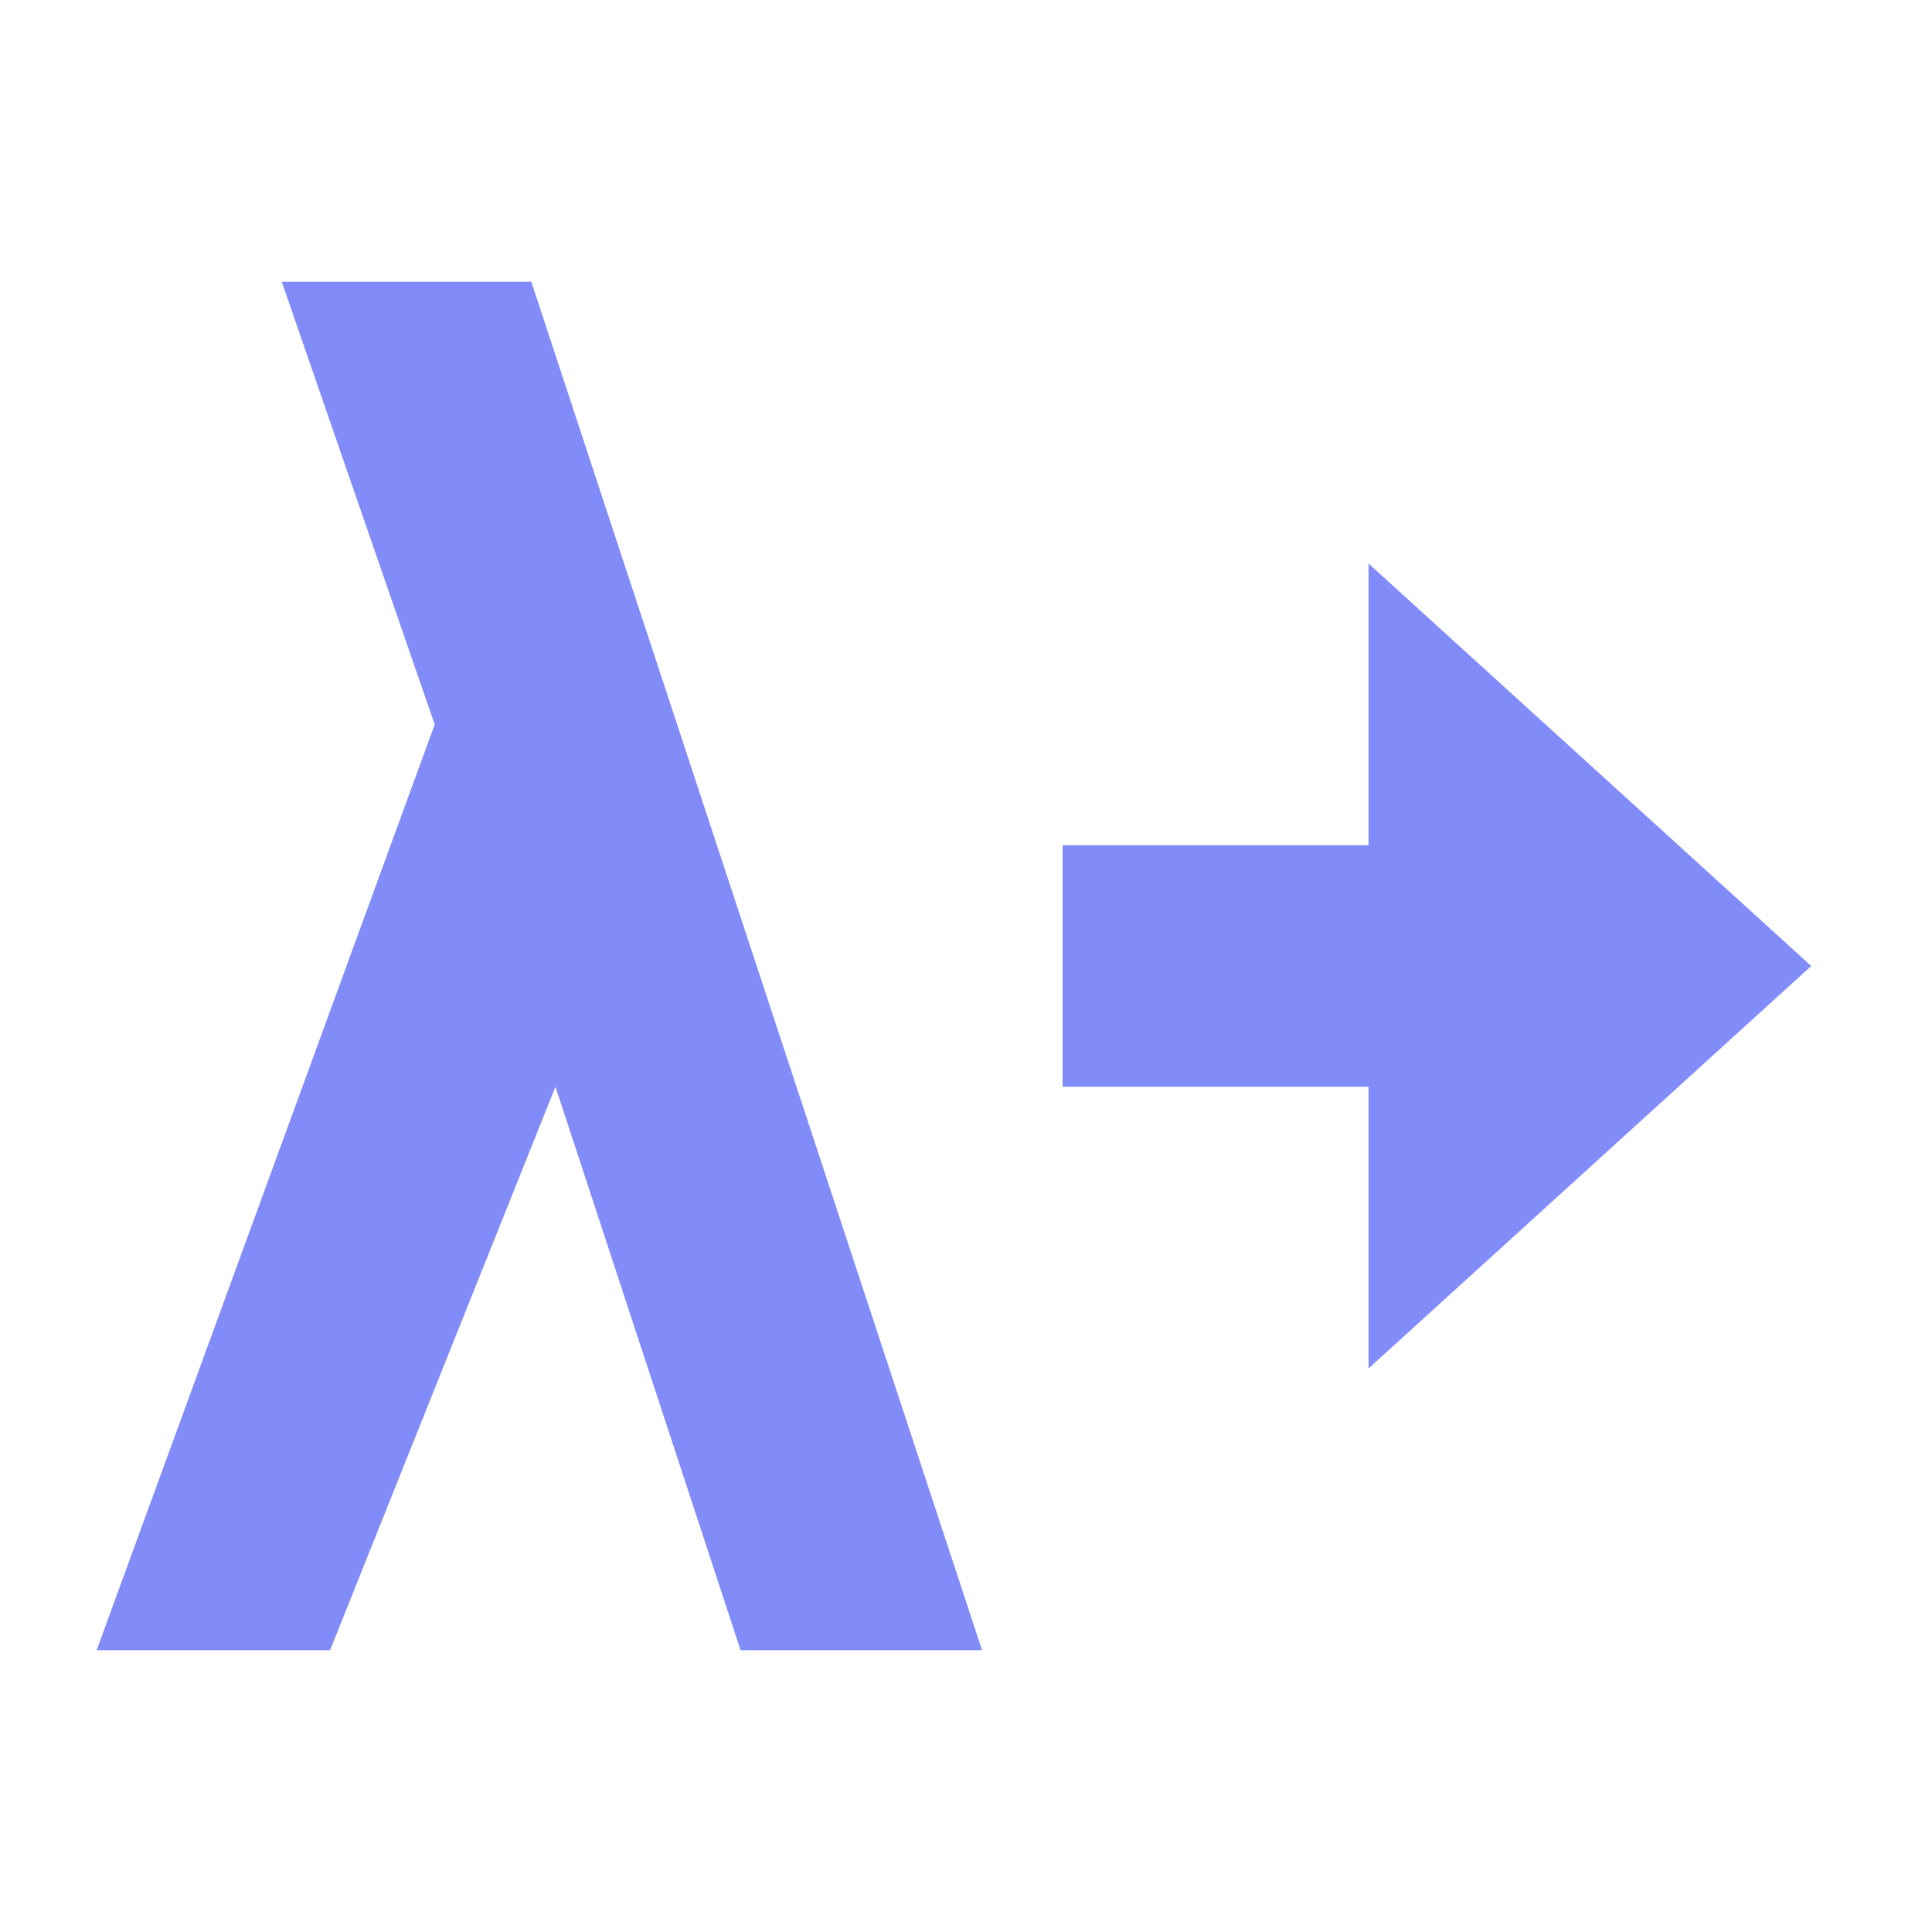
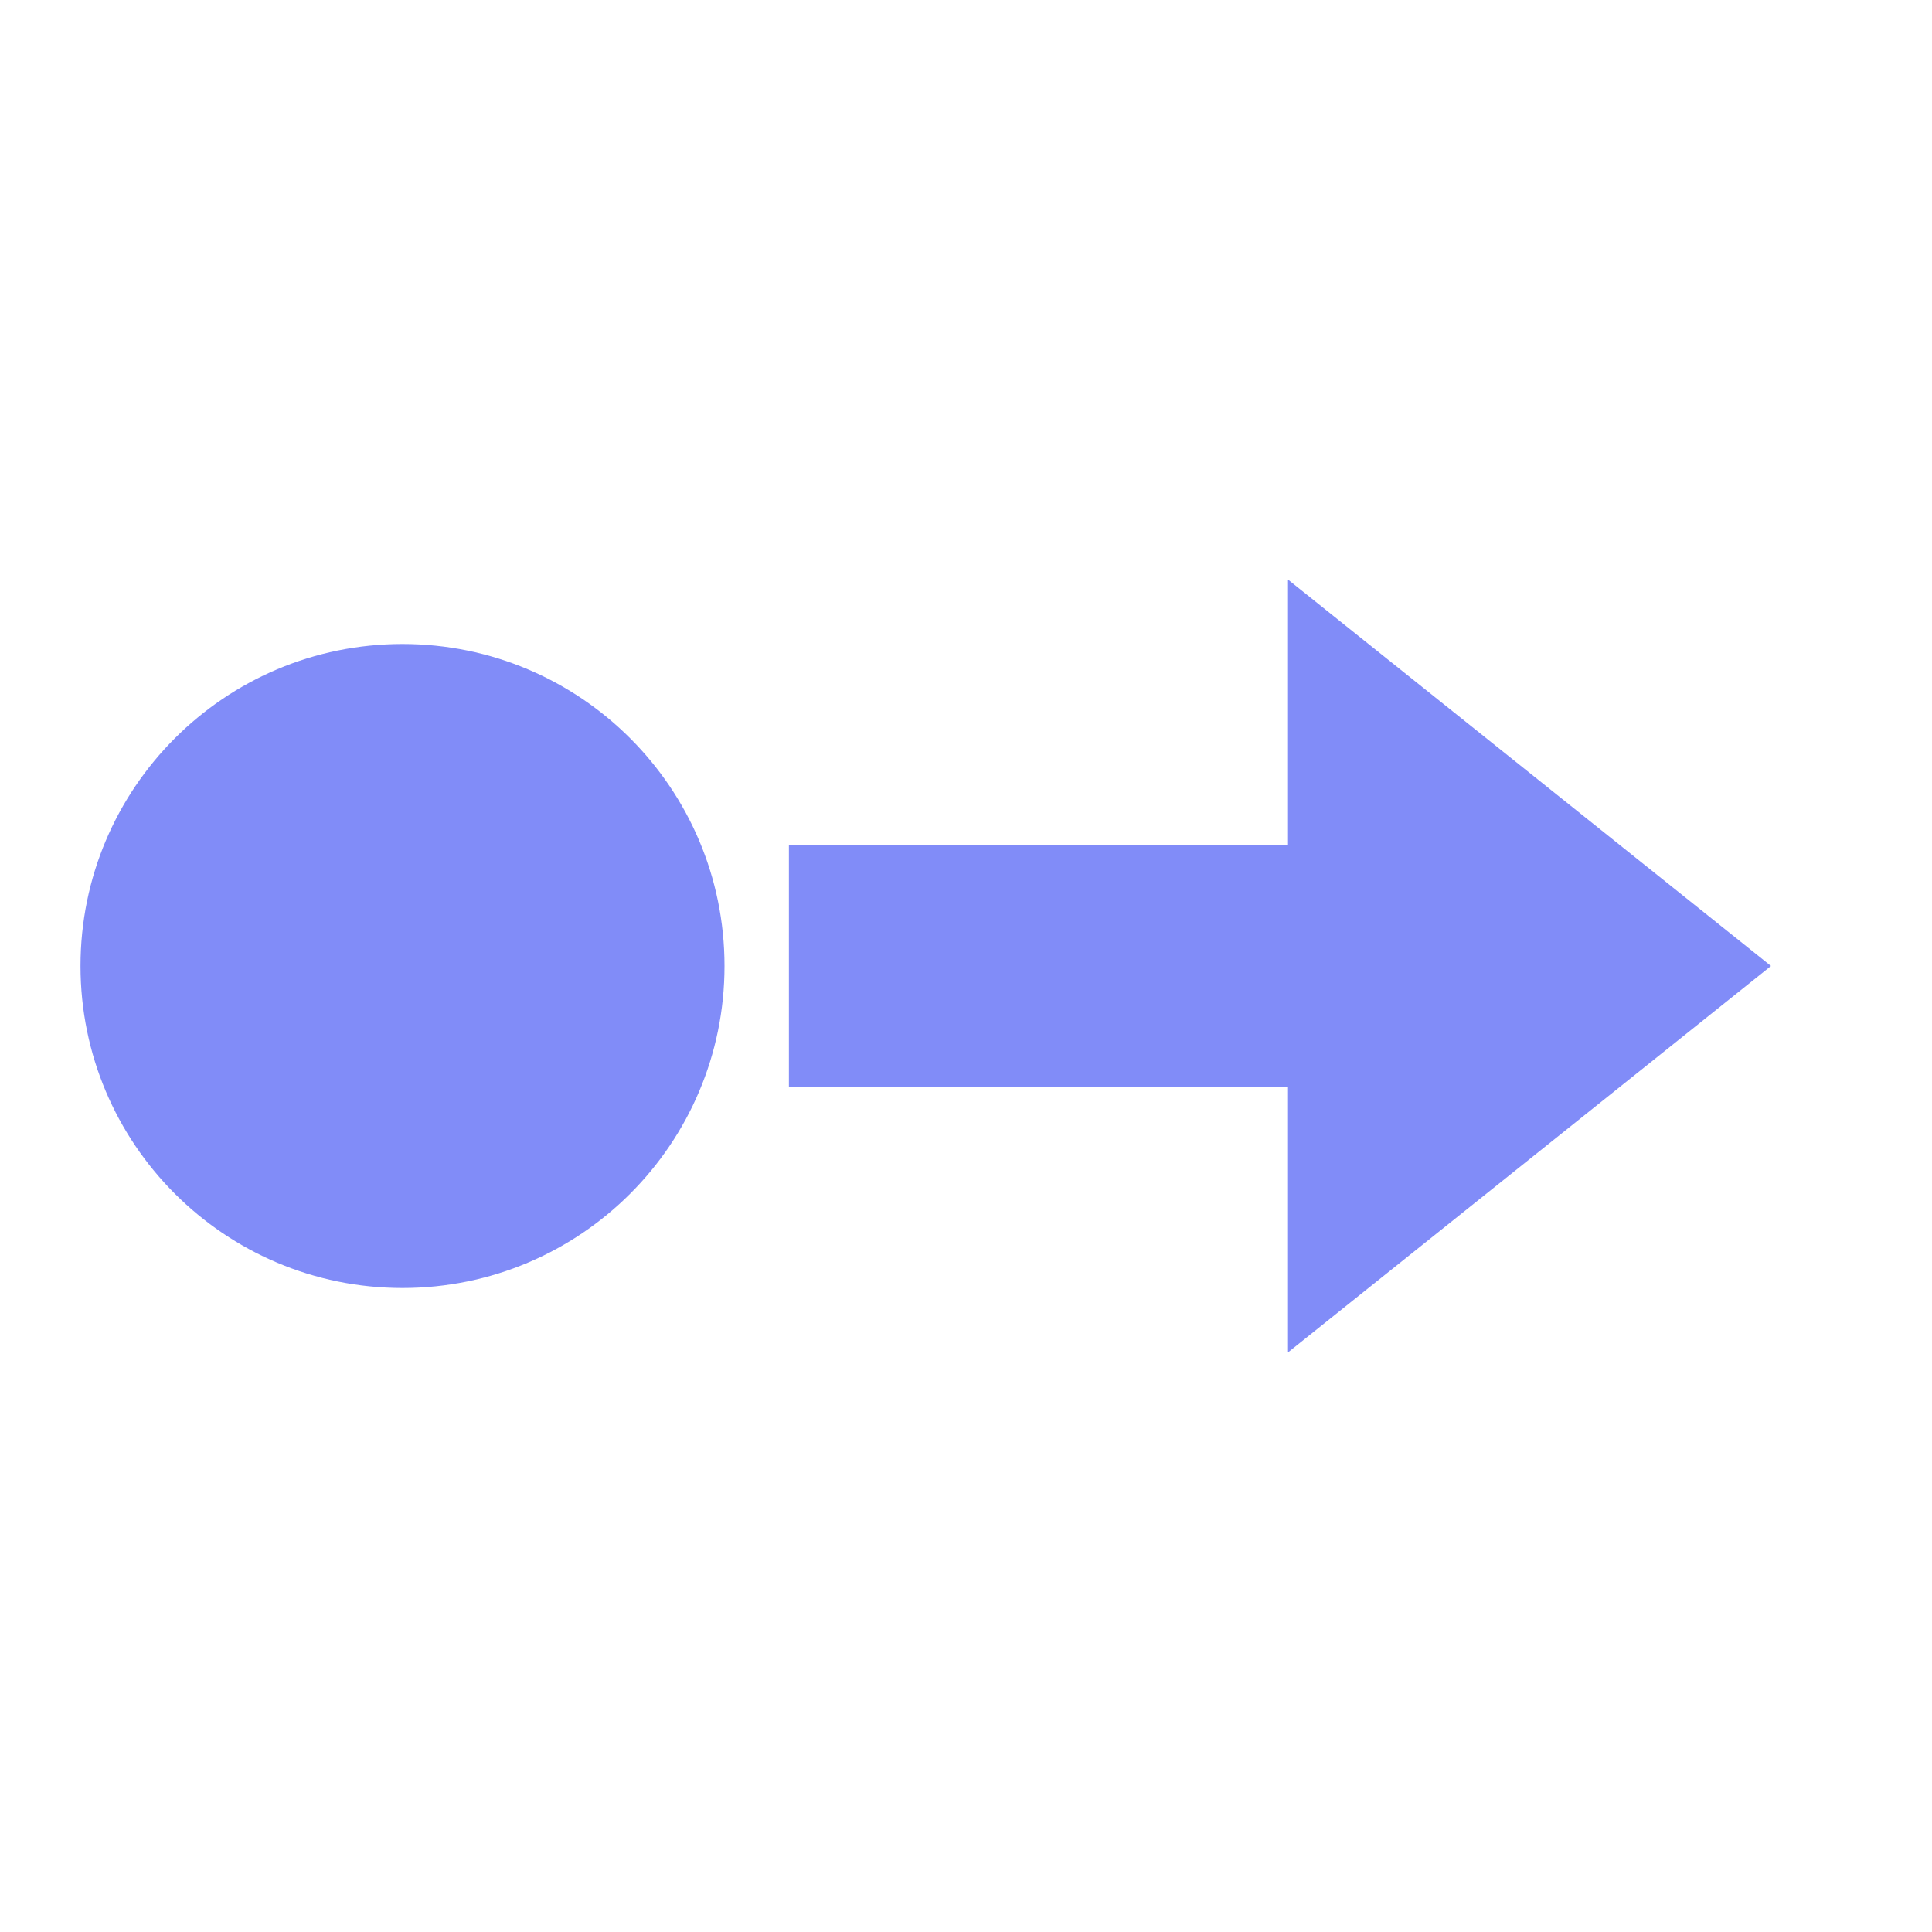
<svg xmlns="http://www.w3.org/2000/svg" viewBox="0 0 24 24">
-   <path fill="#818cf8" d="M3.5 3.5H6.6L12.2 20.5H9.2L6.9 13.5L4.1 20.5H1.2L5.4 9Z" />
-   <path fill="#818cf8" d="M13.2 10.5H17V7L22.5 12L17 17V13.5H13.2Z" />
+   <path fill="#818cf8" d="M5 8A4 4 0 1 0 5 16A4 4 0 1 0 5 8Z" />
+   <path fill="#818cf8" d="M9.8 10.5H16V7.2L22 12 16 16.8V13.5H9.8Z" />
</svg>
